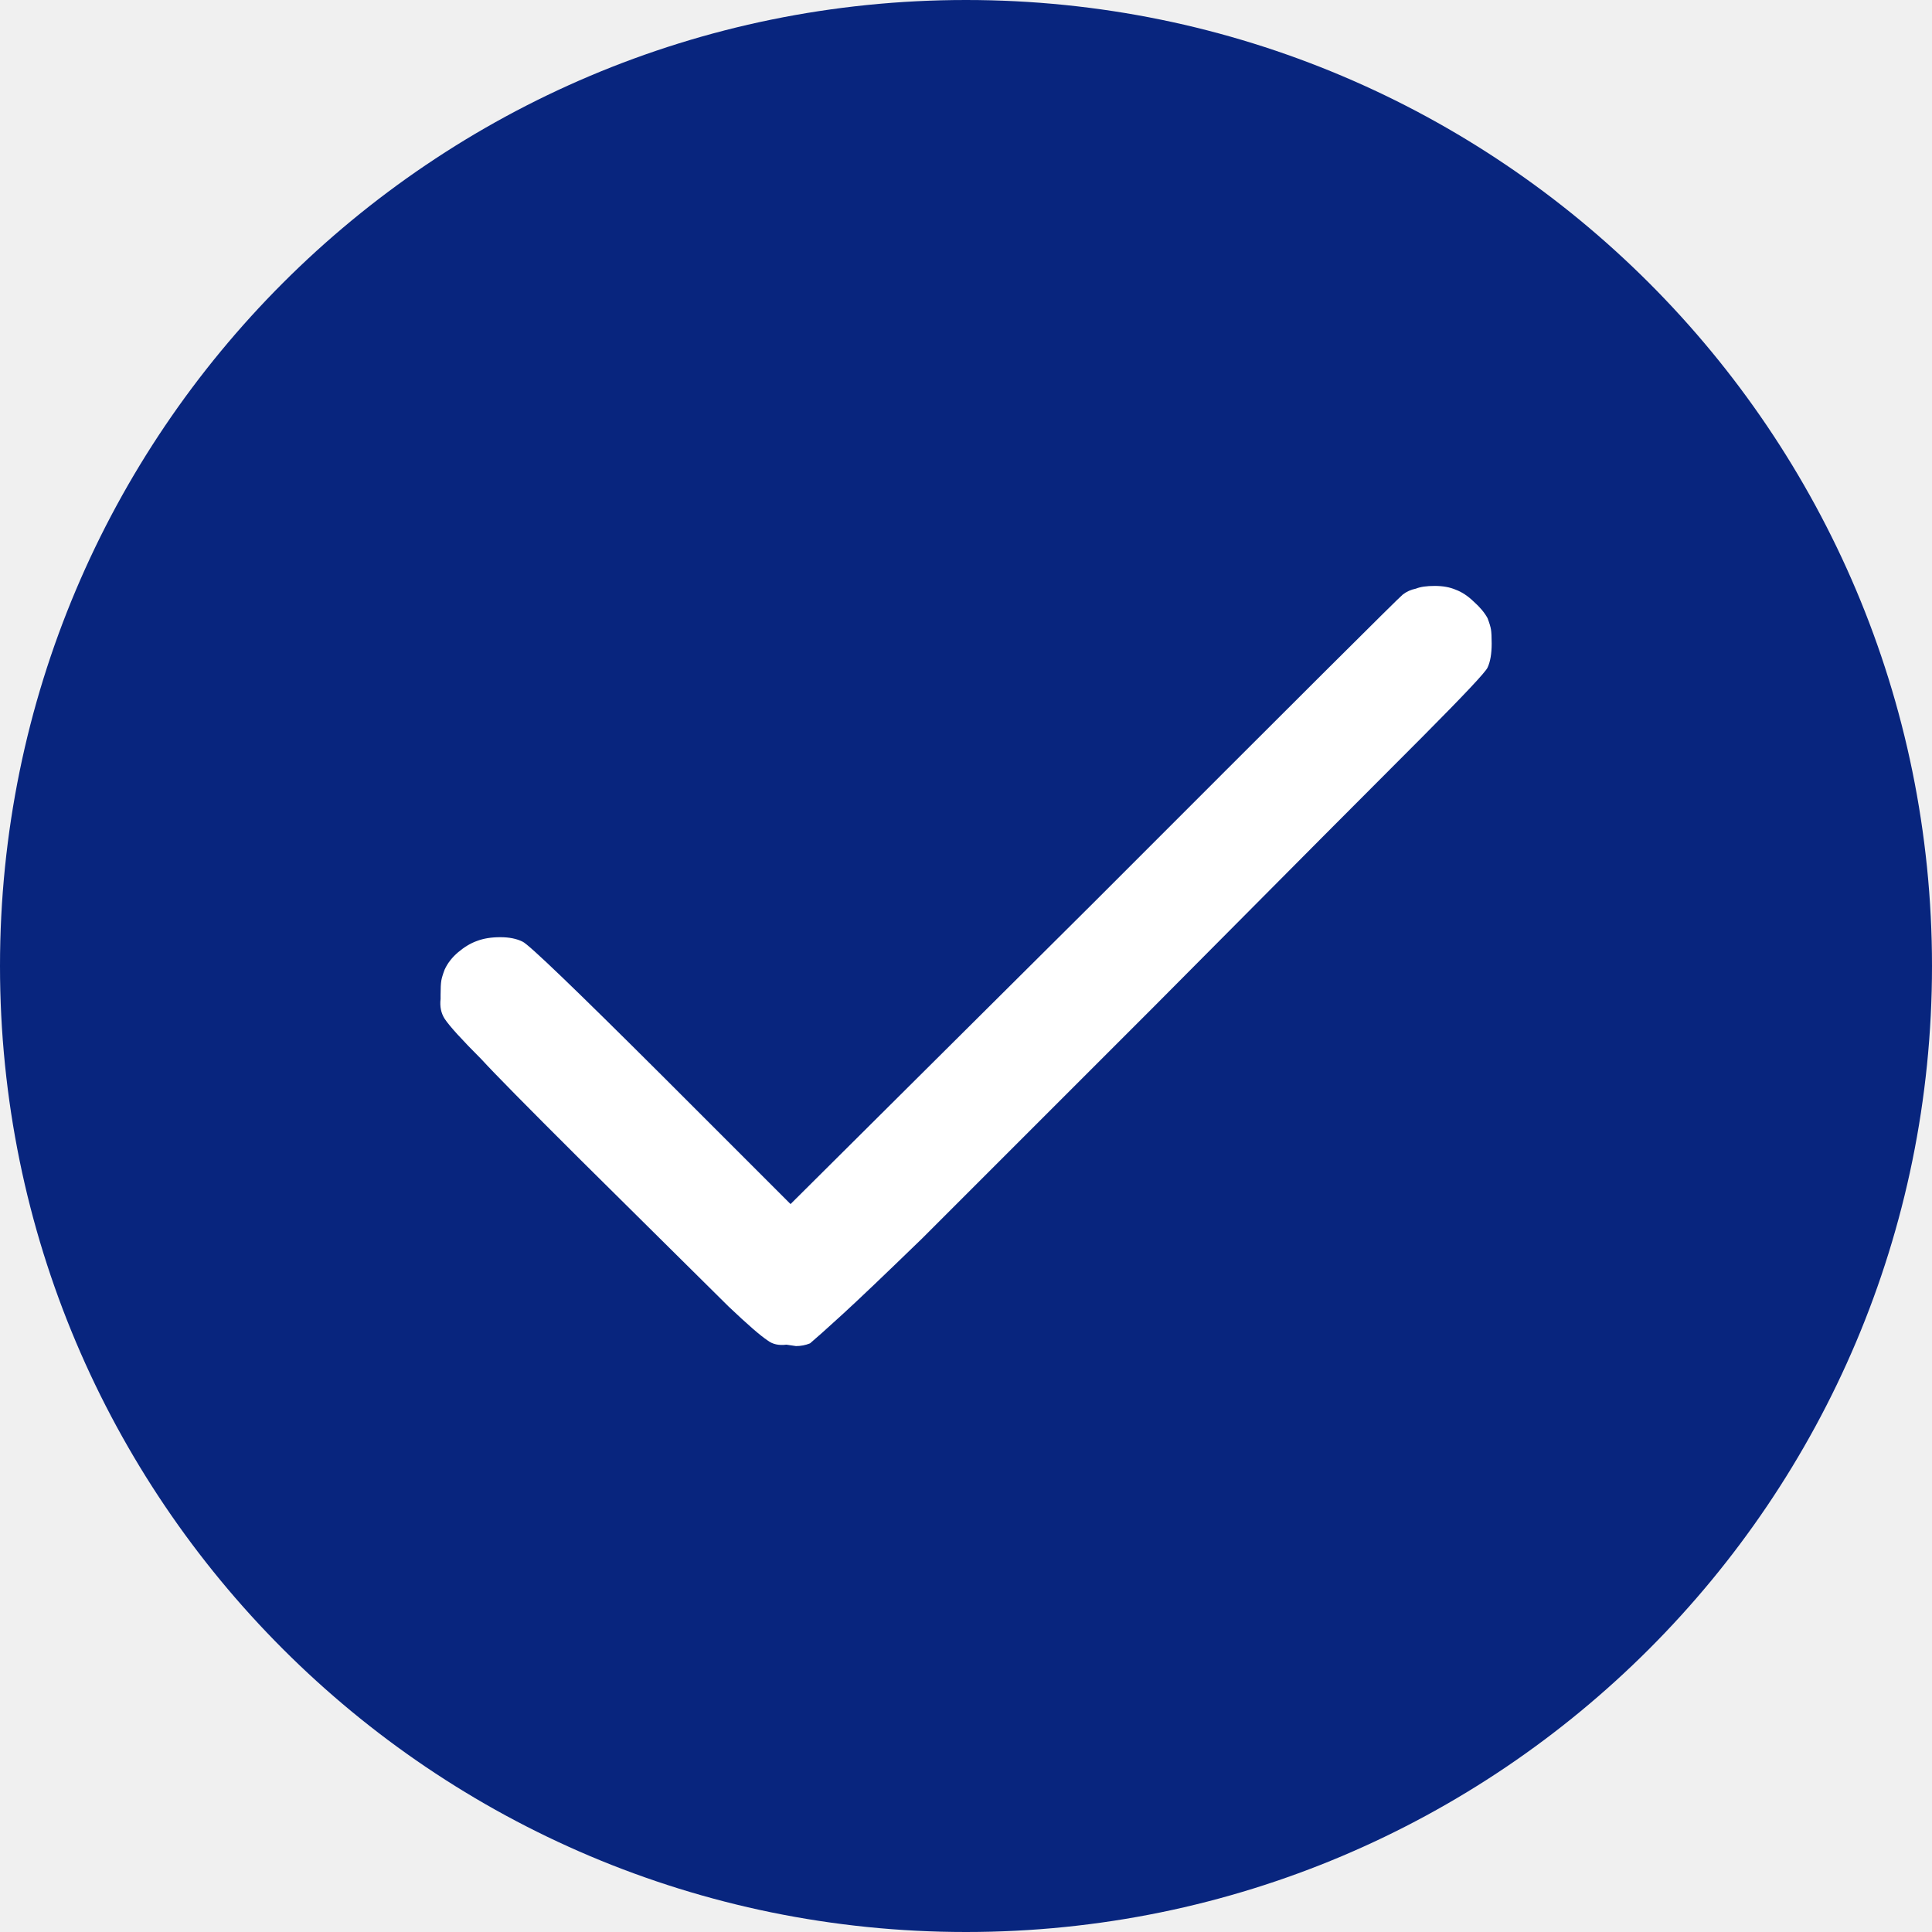
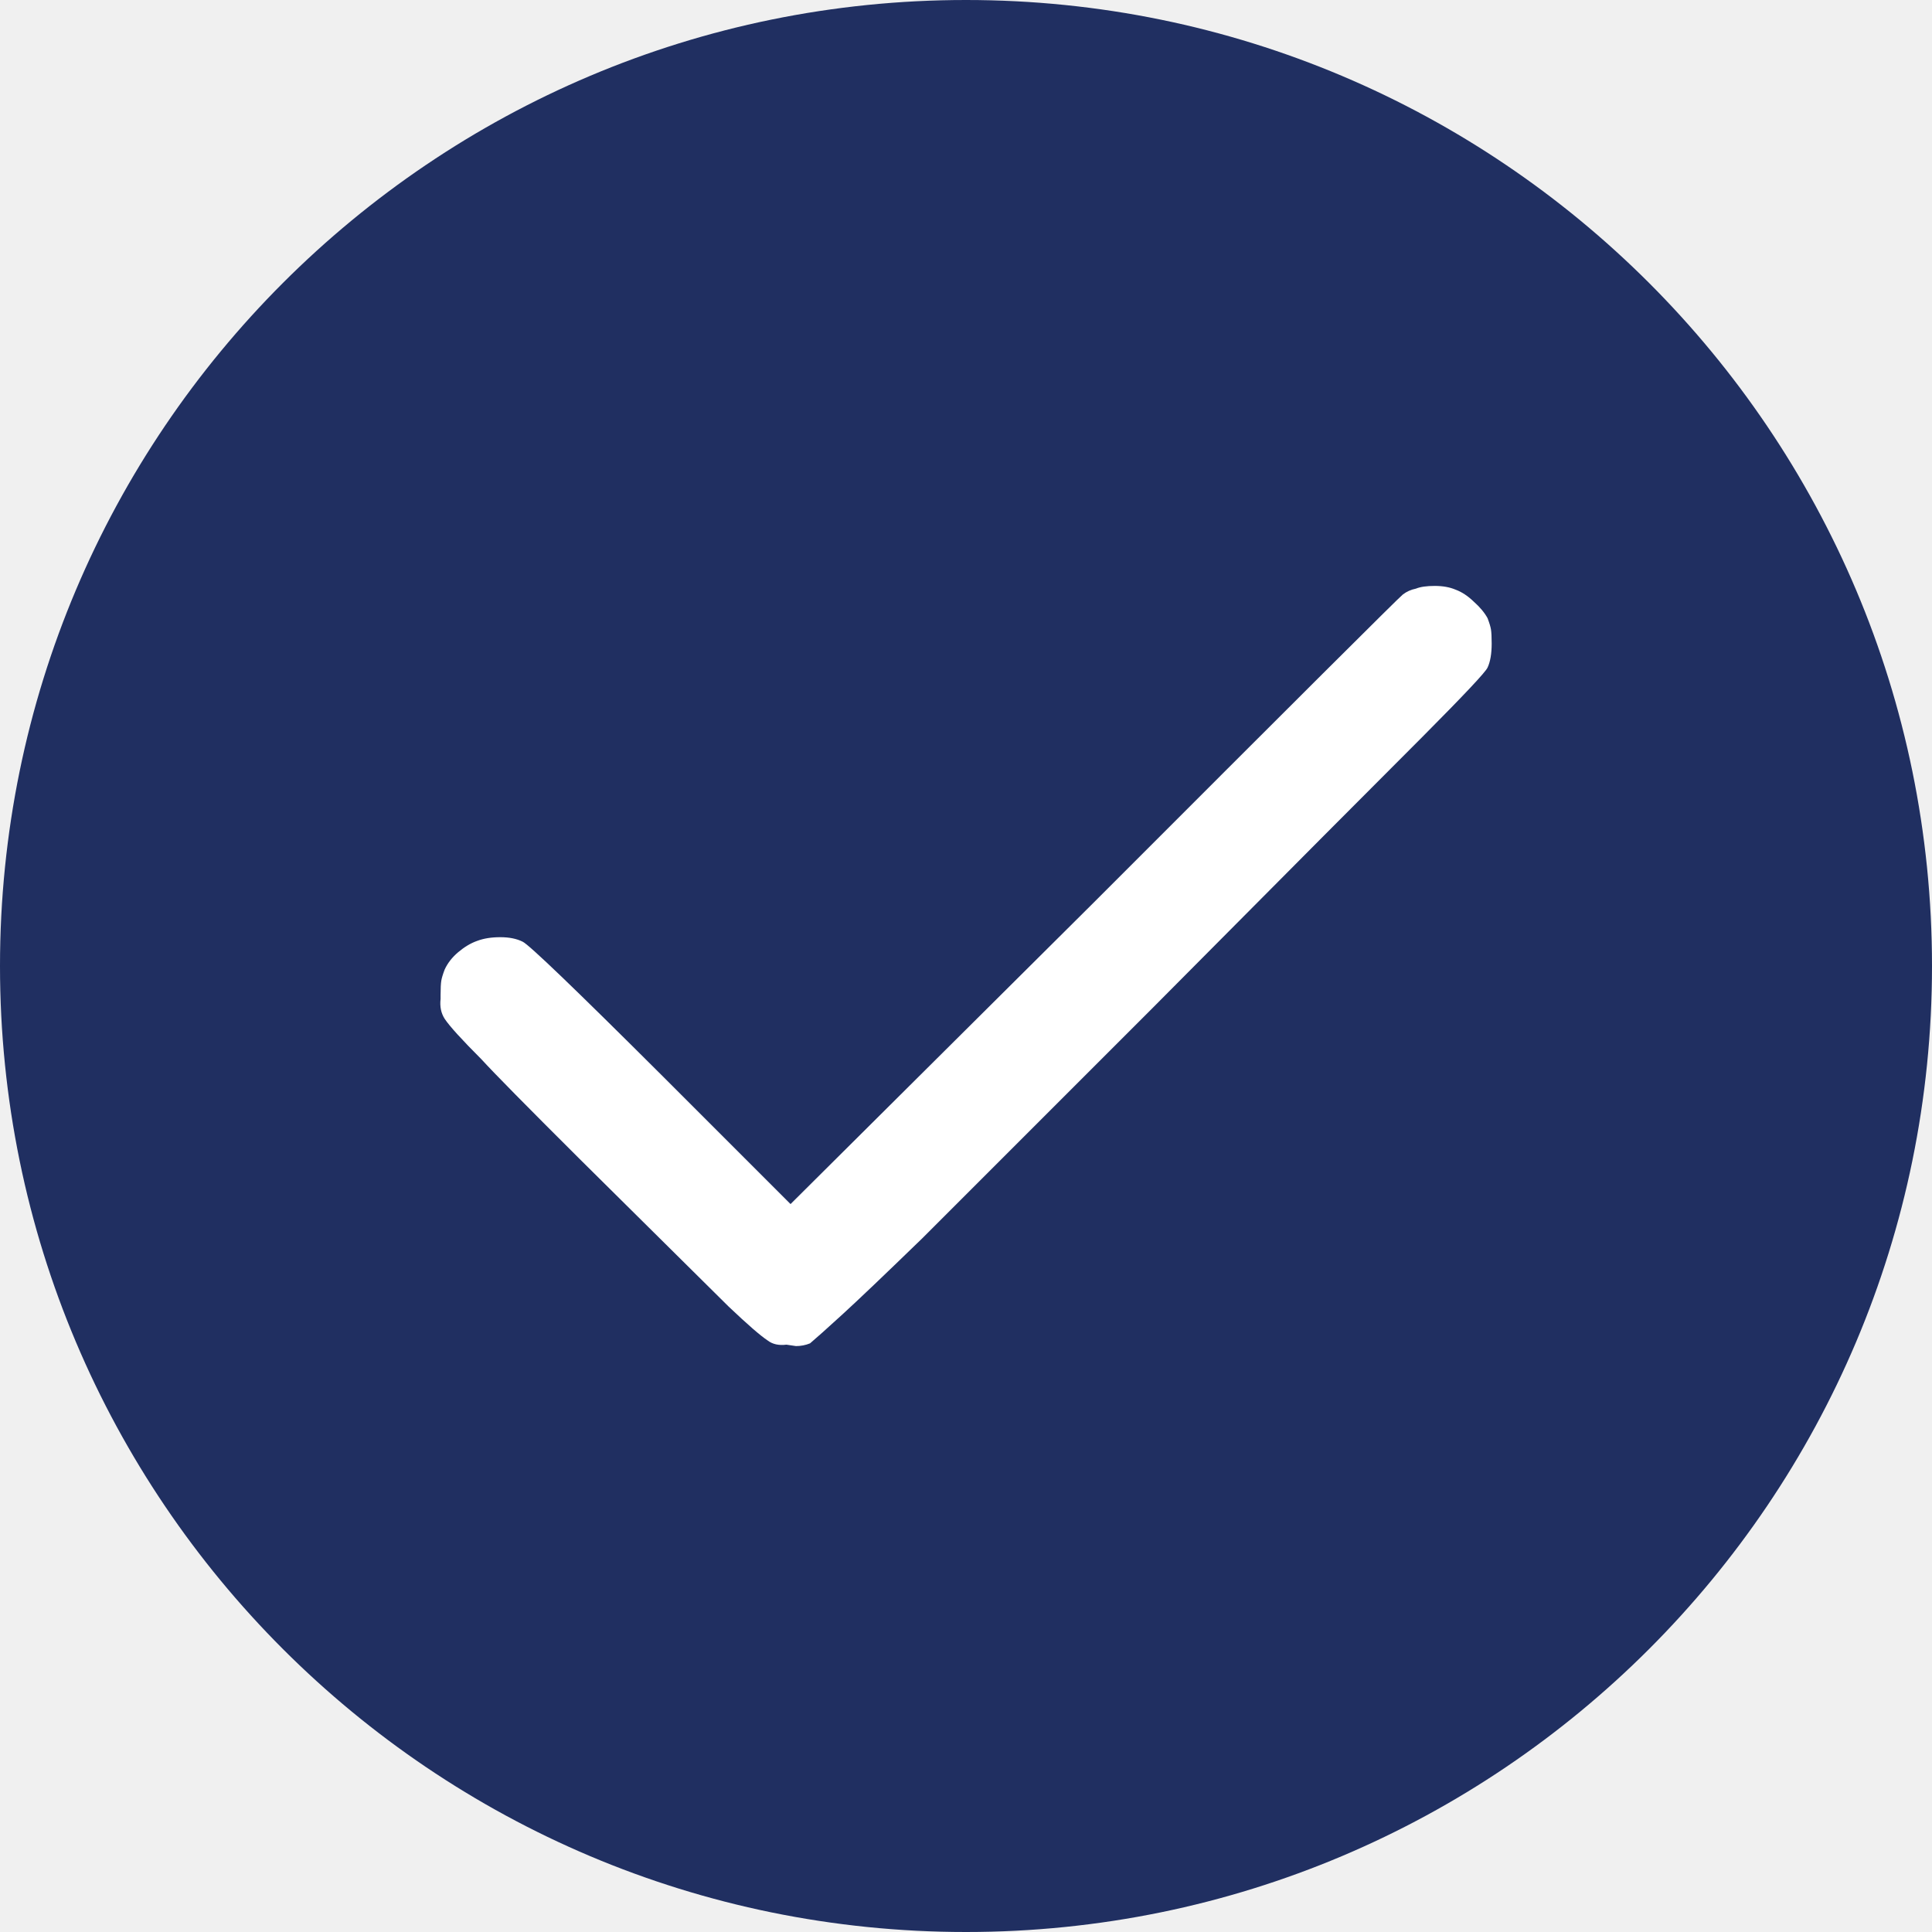
<svg xmlns="http://www.w3.org/2000/svg" preserveAspectRatio="none" overflow="visible" style="display: block;" width="22" height="22" viewBox="0 0 22 22" fill="none">
  <g id="Check">
-     <rect width="22" height="22" rx="11" fill="#08257E" />
+     <rect width="22" height="22" rx="11" fill="#202F61" />
    <path id="Vector" d="M16.123 6.703C16.068 6.714 16.018 6.736 15.974 6.77C15.933 6.801 14.761 7.969 12.459 10.273L9.002 13.711L7.529 12.238C6.547 11.259 6.021 10.754 5.951 10.723C5.883 10.689 5.798 10.672 5.697 10.672C5.595 10.672 5.507 10.686 5.431 10.715C5.358 10.741 5.287 10.784 5.216 10.844C5.149 10.901 5.098 10.966 5.064 11.039C5.043 11.094 5.03 11.137 5.025 11.168C5.02 11.199 5.017 11.253 5.017 11.328V11.375C5.007 11.461 5.022 11.537 5.064 11.602C5.119 11.685 5.258 11.838 5.482 12.062C5.63 12.224 5.999 12.598 6.587 13.184L8.298 14.879C8.512 15.082 8.66 15.211 8.744 15.266C8.798 15.307 8.869 15.323 8.955 15.312L9.064 15.328C9.119 15.328 9.172 15.318 9.224 15.297C9.289 15.242 9.412 15.133 9.591 14.969C9.774 14.802 10.078 14.512 10.505 14.098L13.115 11.488C14.703 9.889 15.732 8.855 16.201 8.387C16.67 7.915 16.916 7.654 16.939 7.602C16.97 7.536 16.986 7.445 16.986 7.328C16.986 7.253 16.983 7.199 16.978 7.168C16.973 7.137 16.96 7.094 16.939 7.039C16.905 6.977 16.853 6.914 16.783 6.852C16.715 6.786 16.646 6.741 16.576 6.715C16.508 6.686 16.429 6.672 16.337 6.672C16.246 6.672 16.175 6.682 16.123 6.703Z" fill="white" />
  </g>
</svg>
